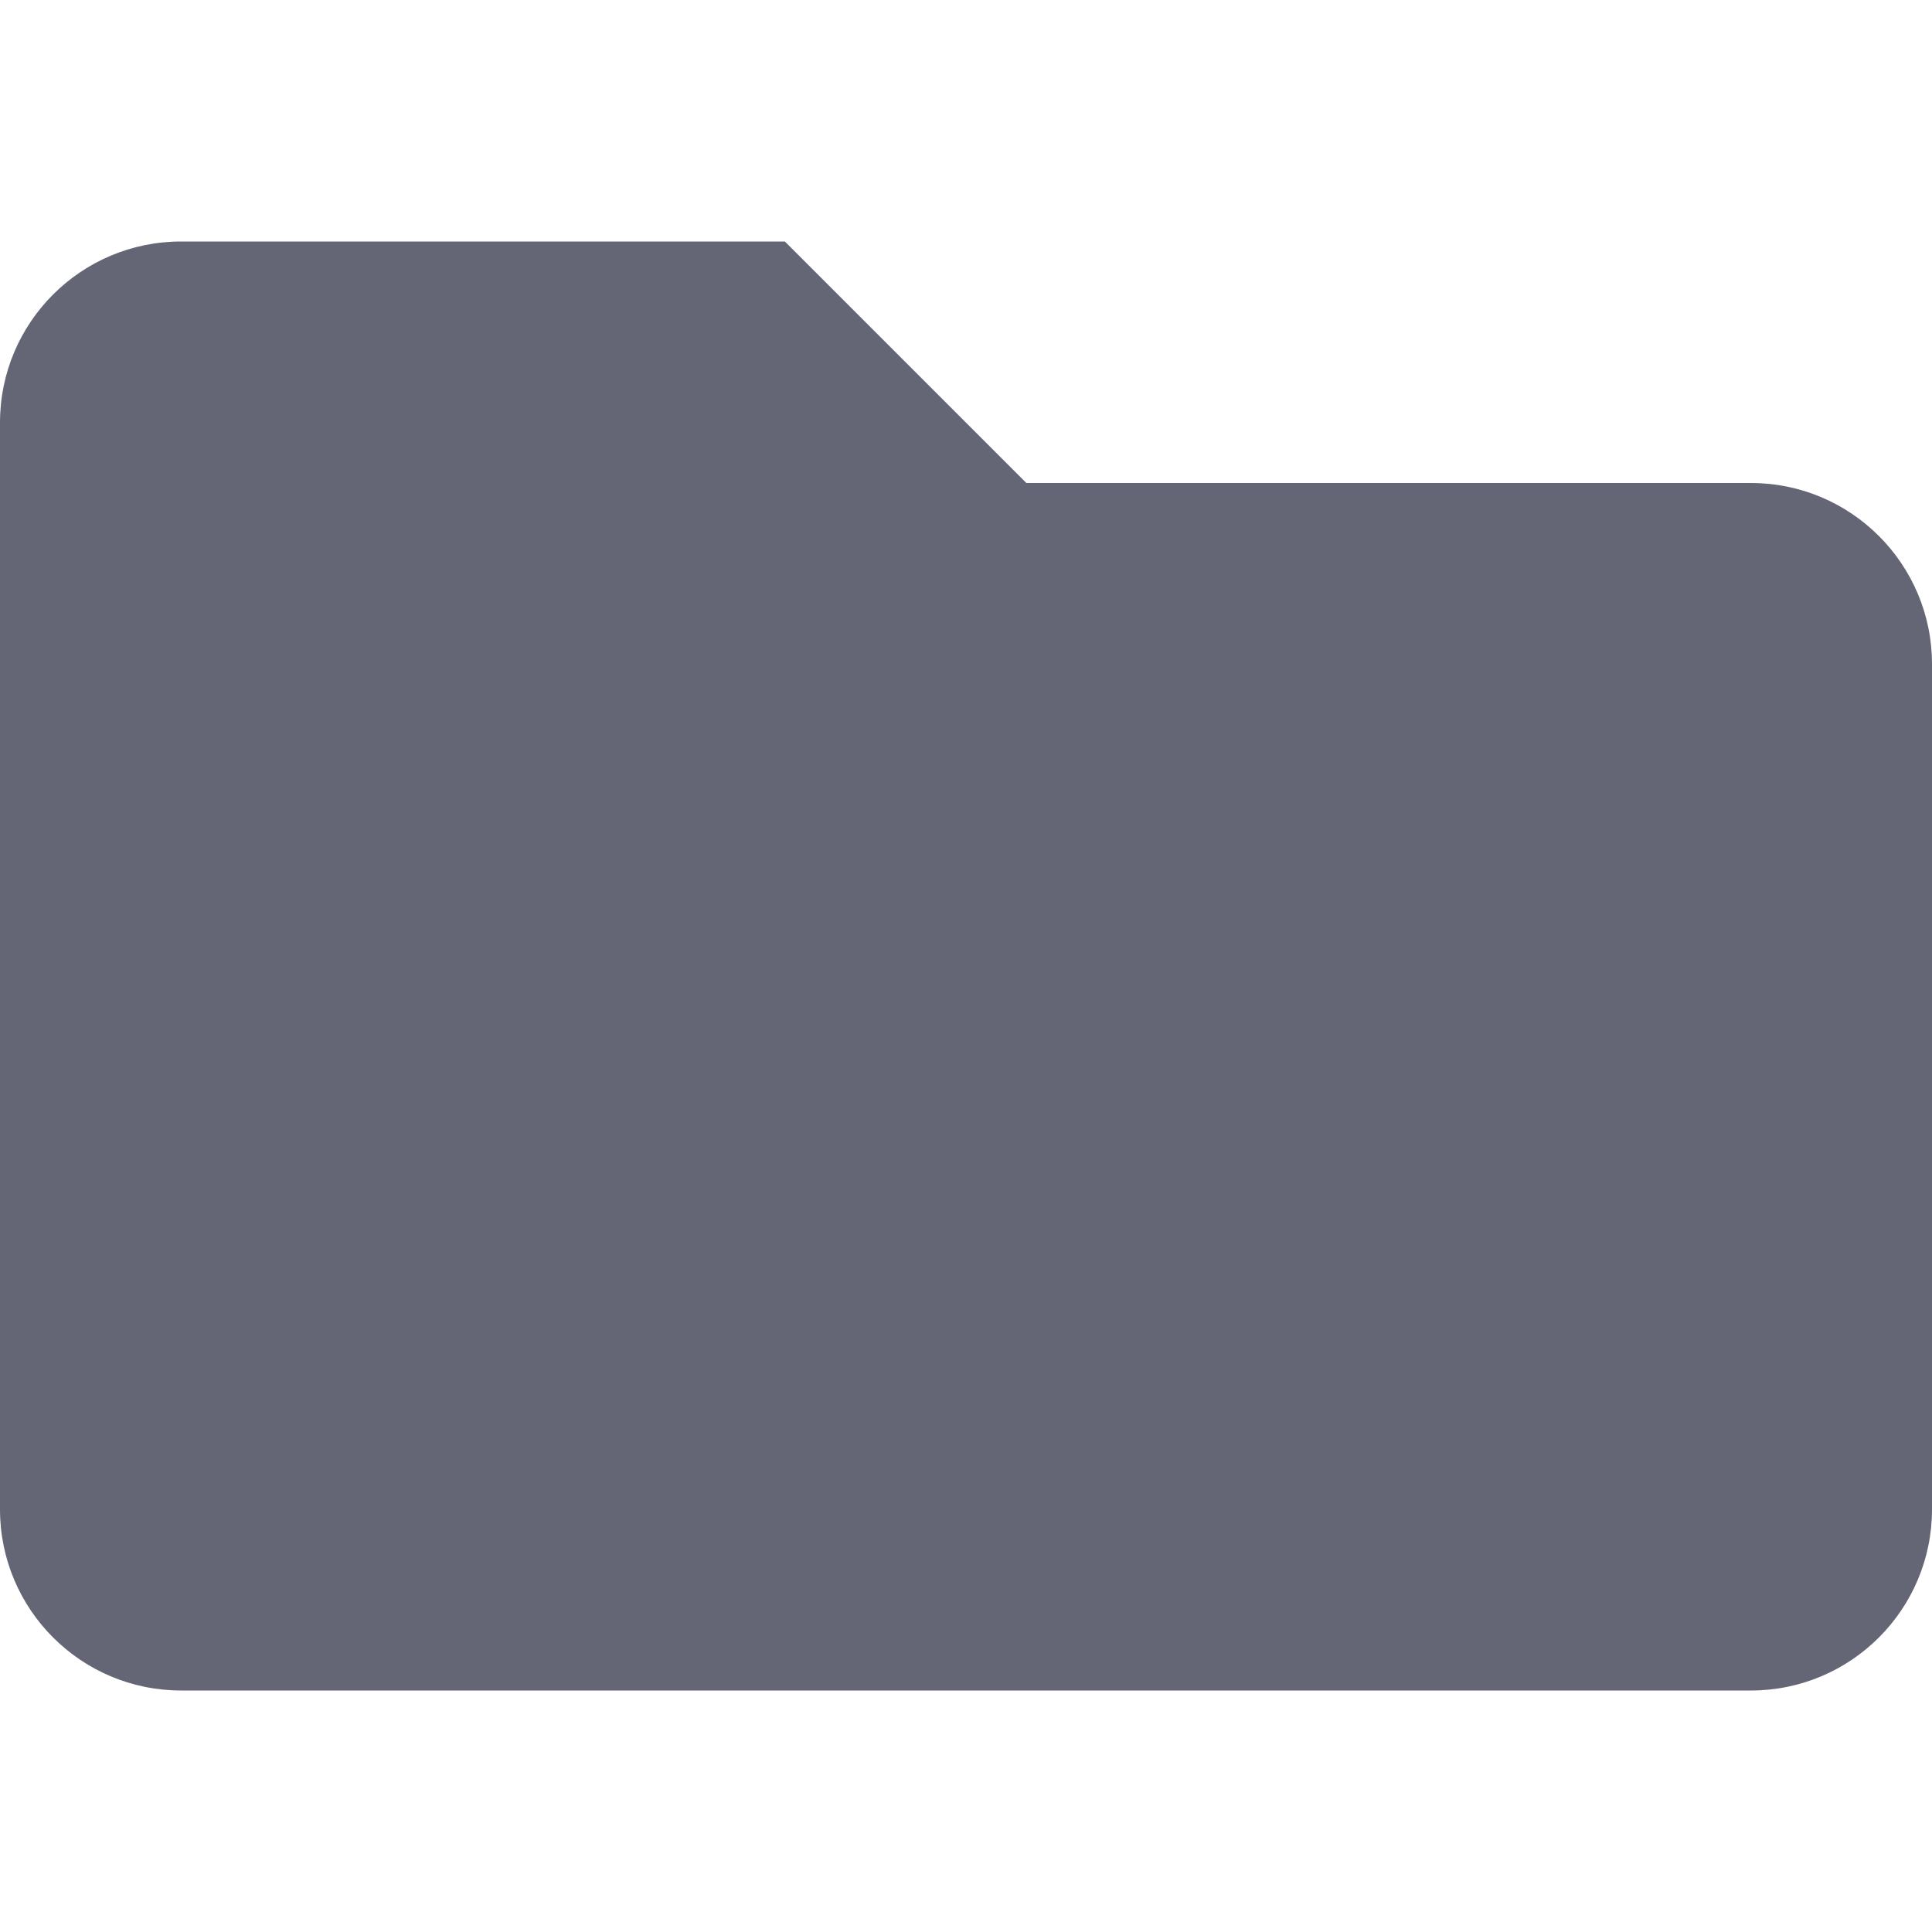
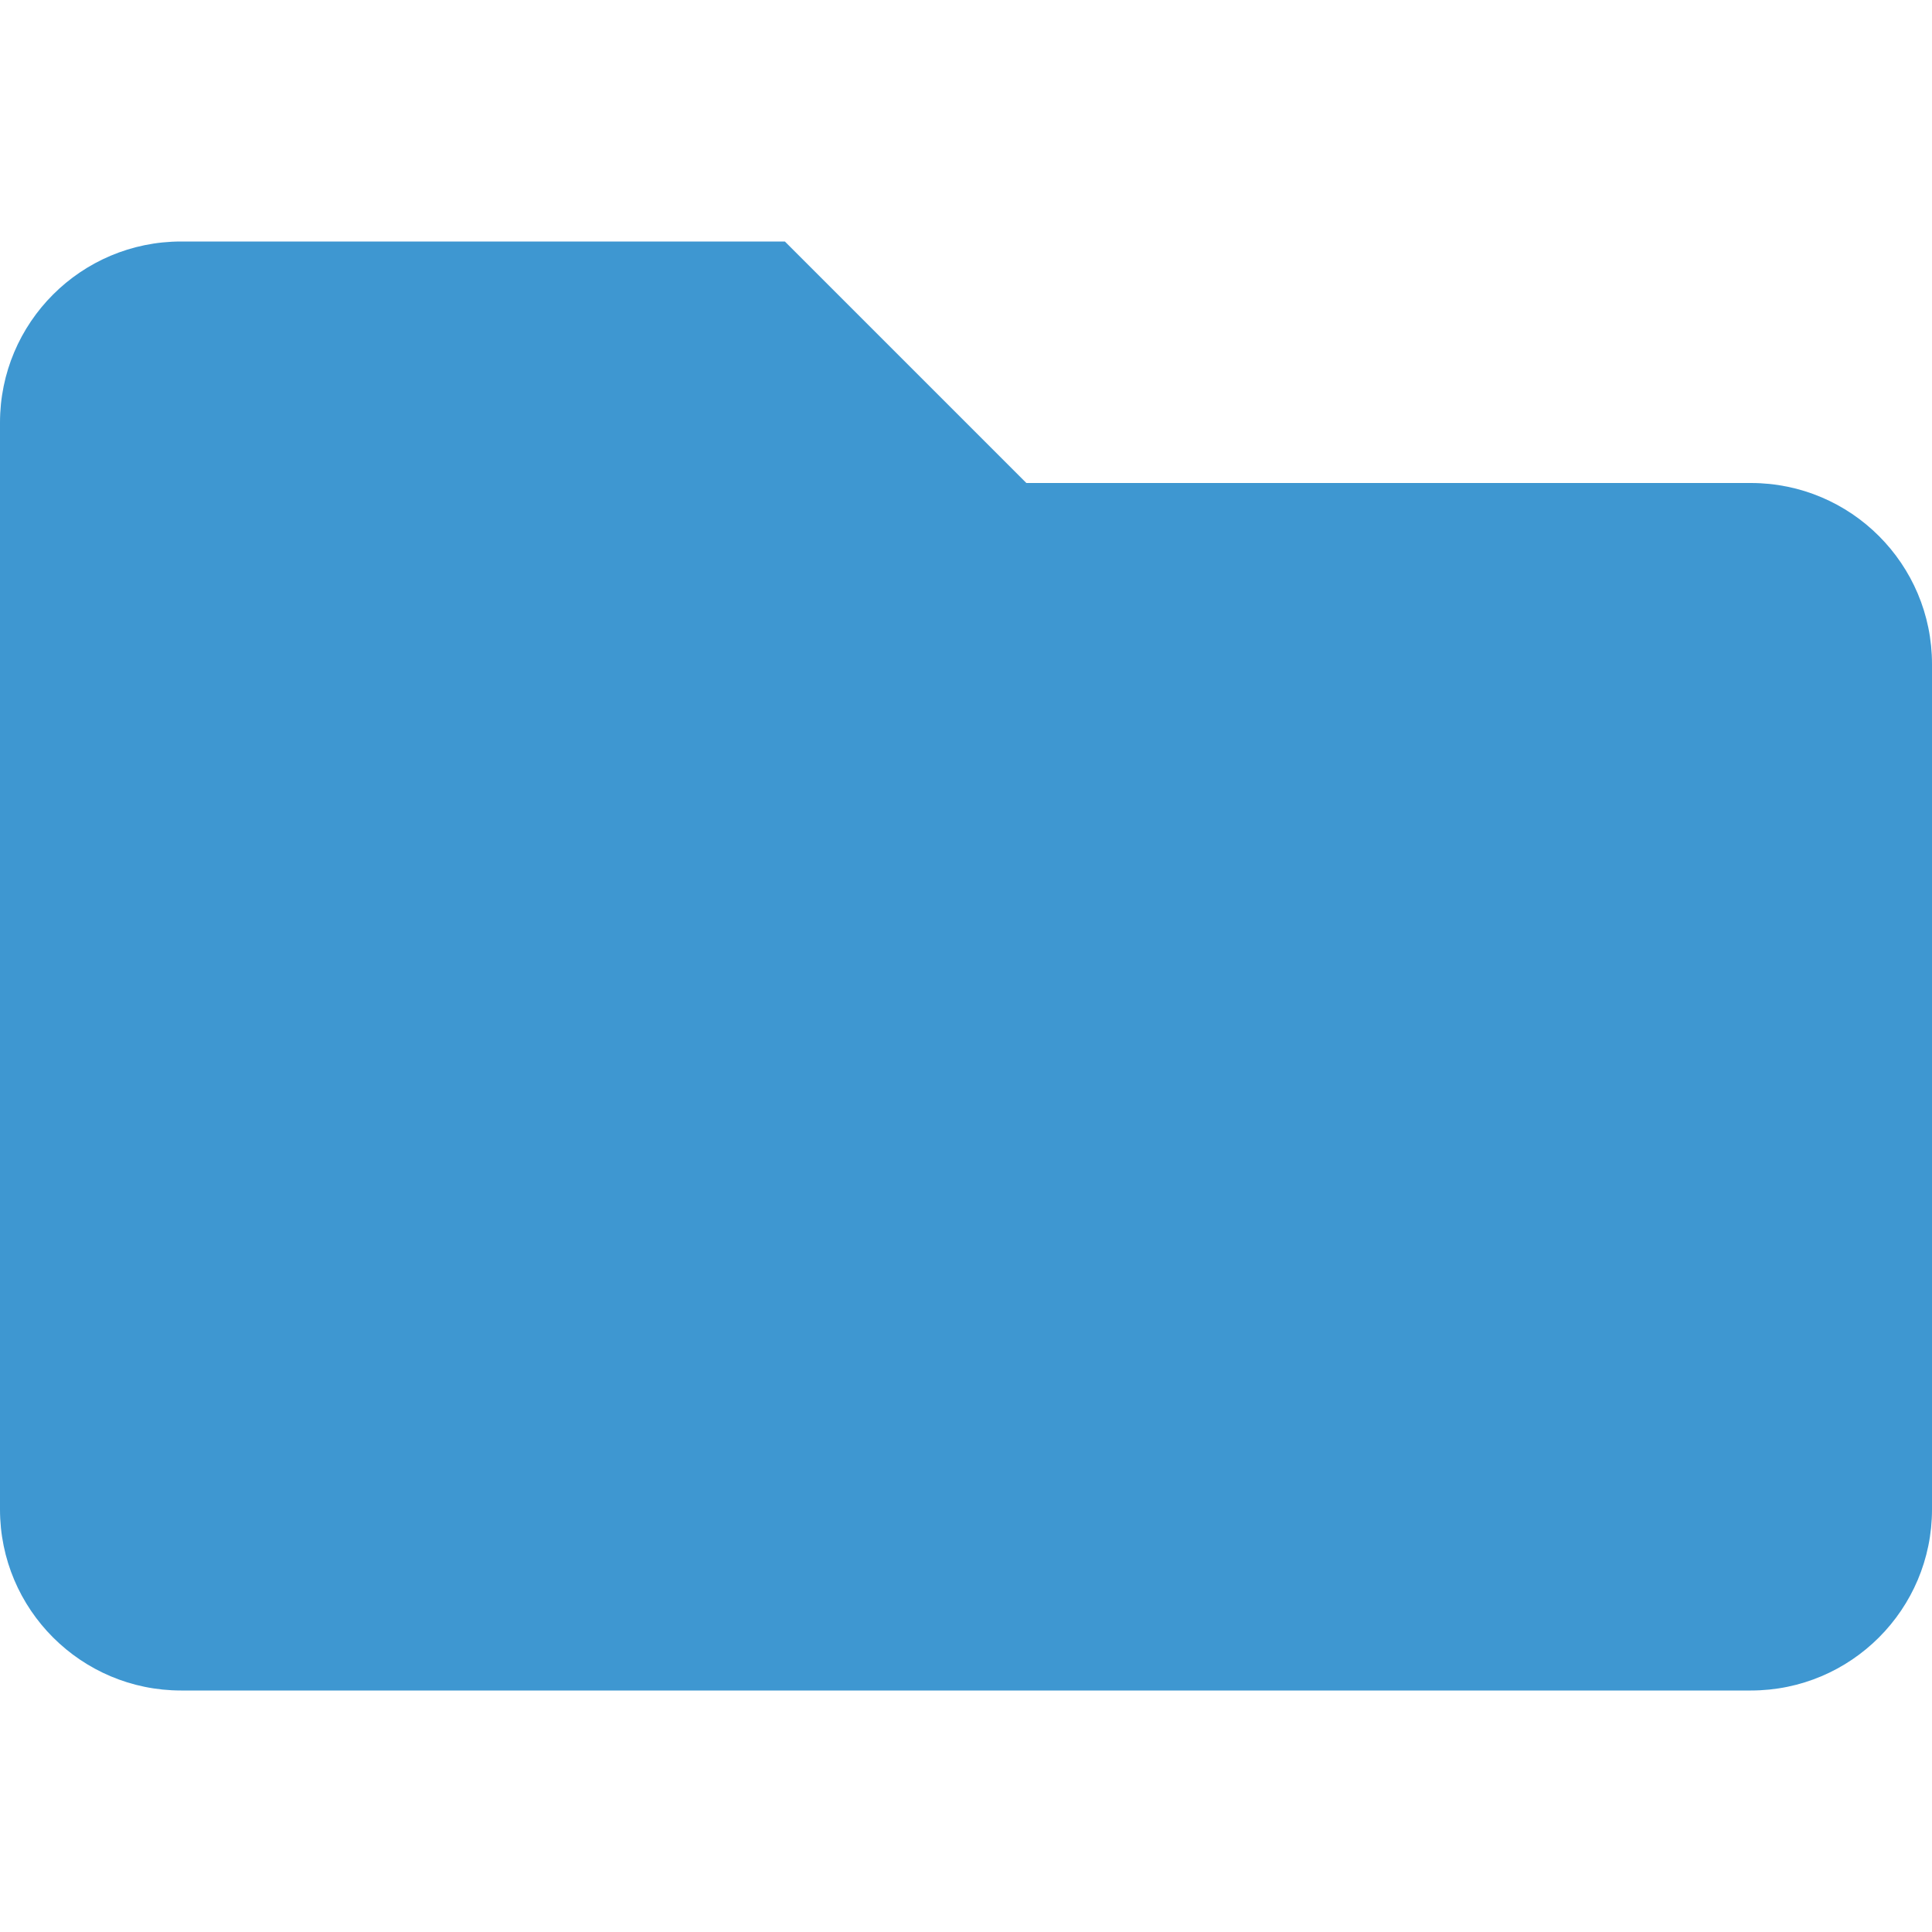
<svg xmlns="http://www.w3.org/2000/svg" viewBox="0 0 512 512" version="1.1" id="svg4">
  <defs id="defs8" />
-   <path d="M464 128H272l-64-64H48C21.49 64 0 85.49 0 112v288c0 26.51 21.49 48 48 48h416c26.51 0 48-21.49 48-48V176c0-26.51-21.49-48-48-48z" id="path2" style="fill:#646675" />
+   <path d="M464 128H272l-64-64H48C21.49 64 0 85.49 0 112v288c0 26.51 21.49 48 48 48h416c26.51 0 48-21.49 48-48V176c0-26.51-21.49-48-48-48z" id="path2" style="fill:#3E97D1" />
</svg>
